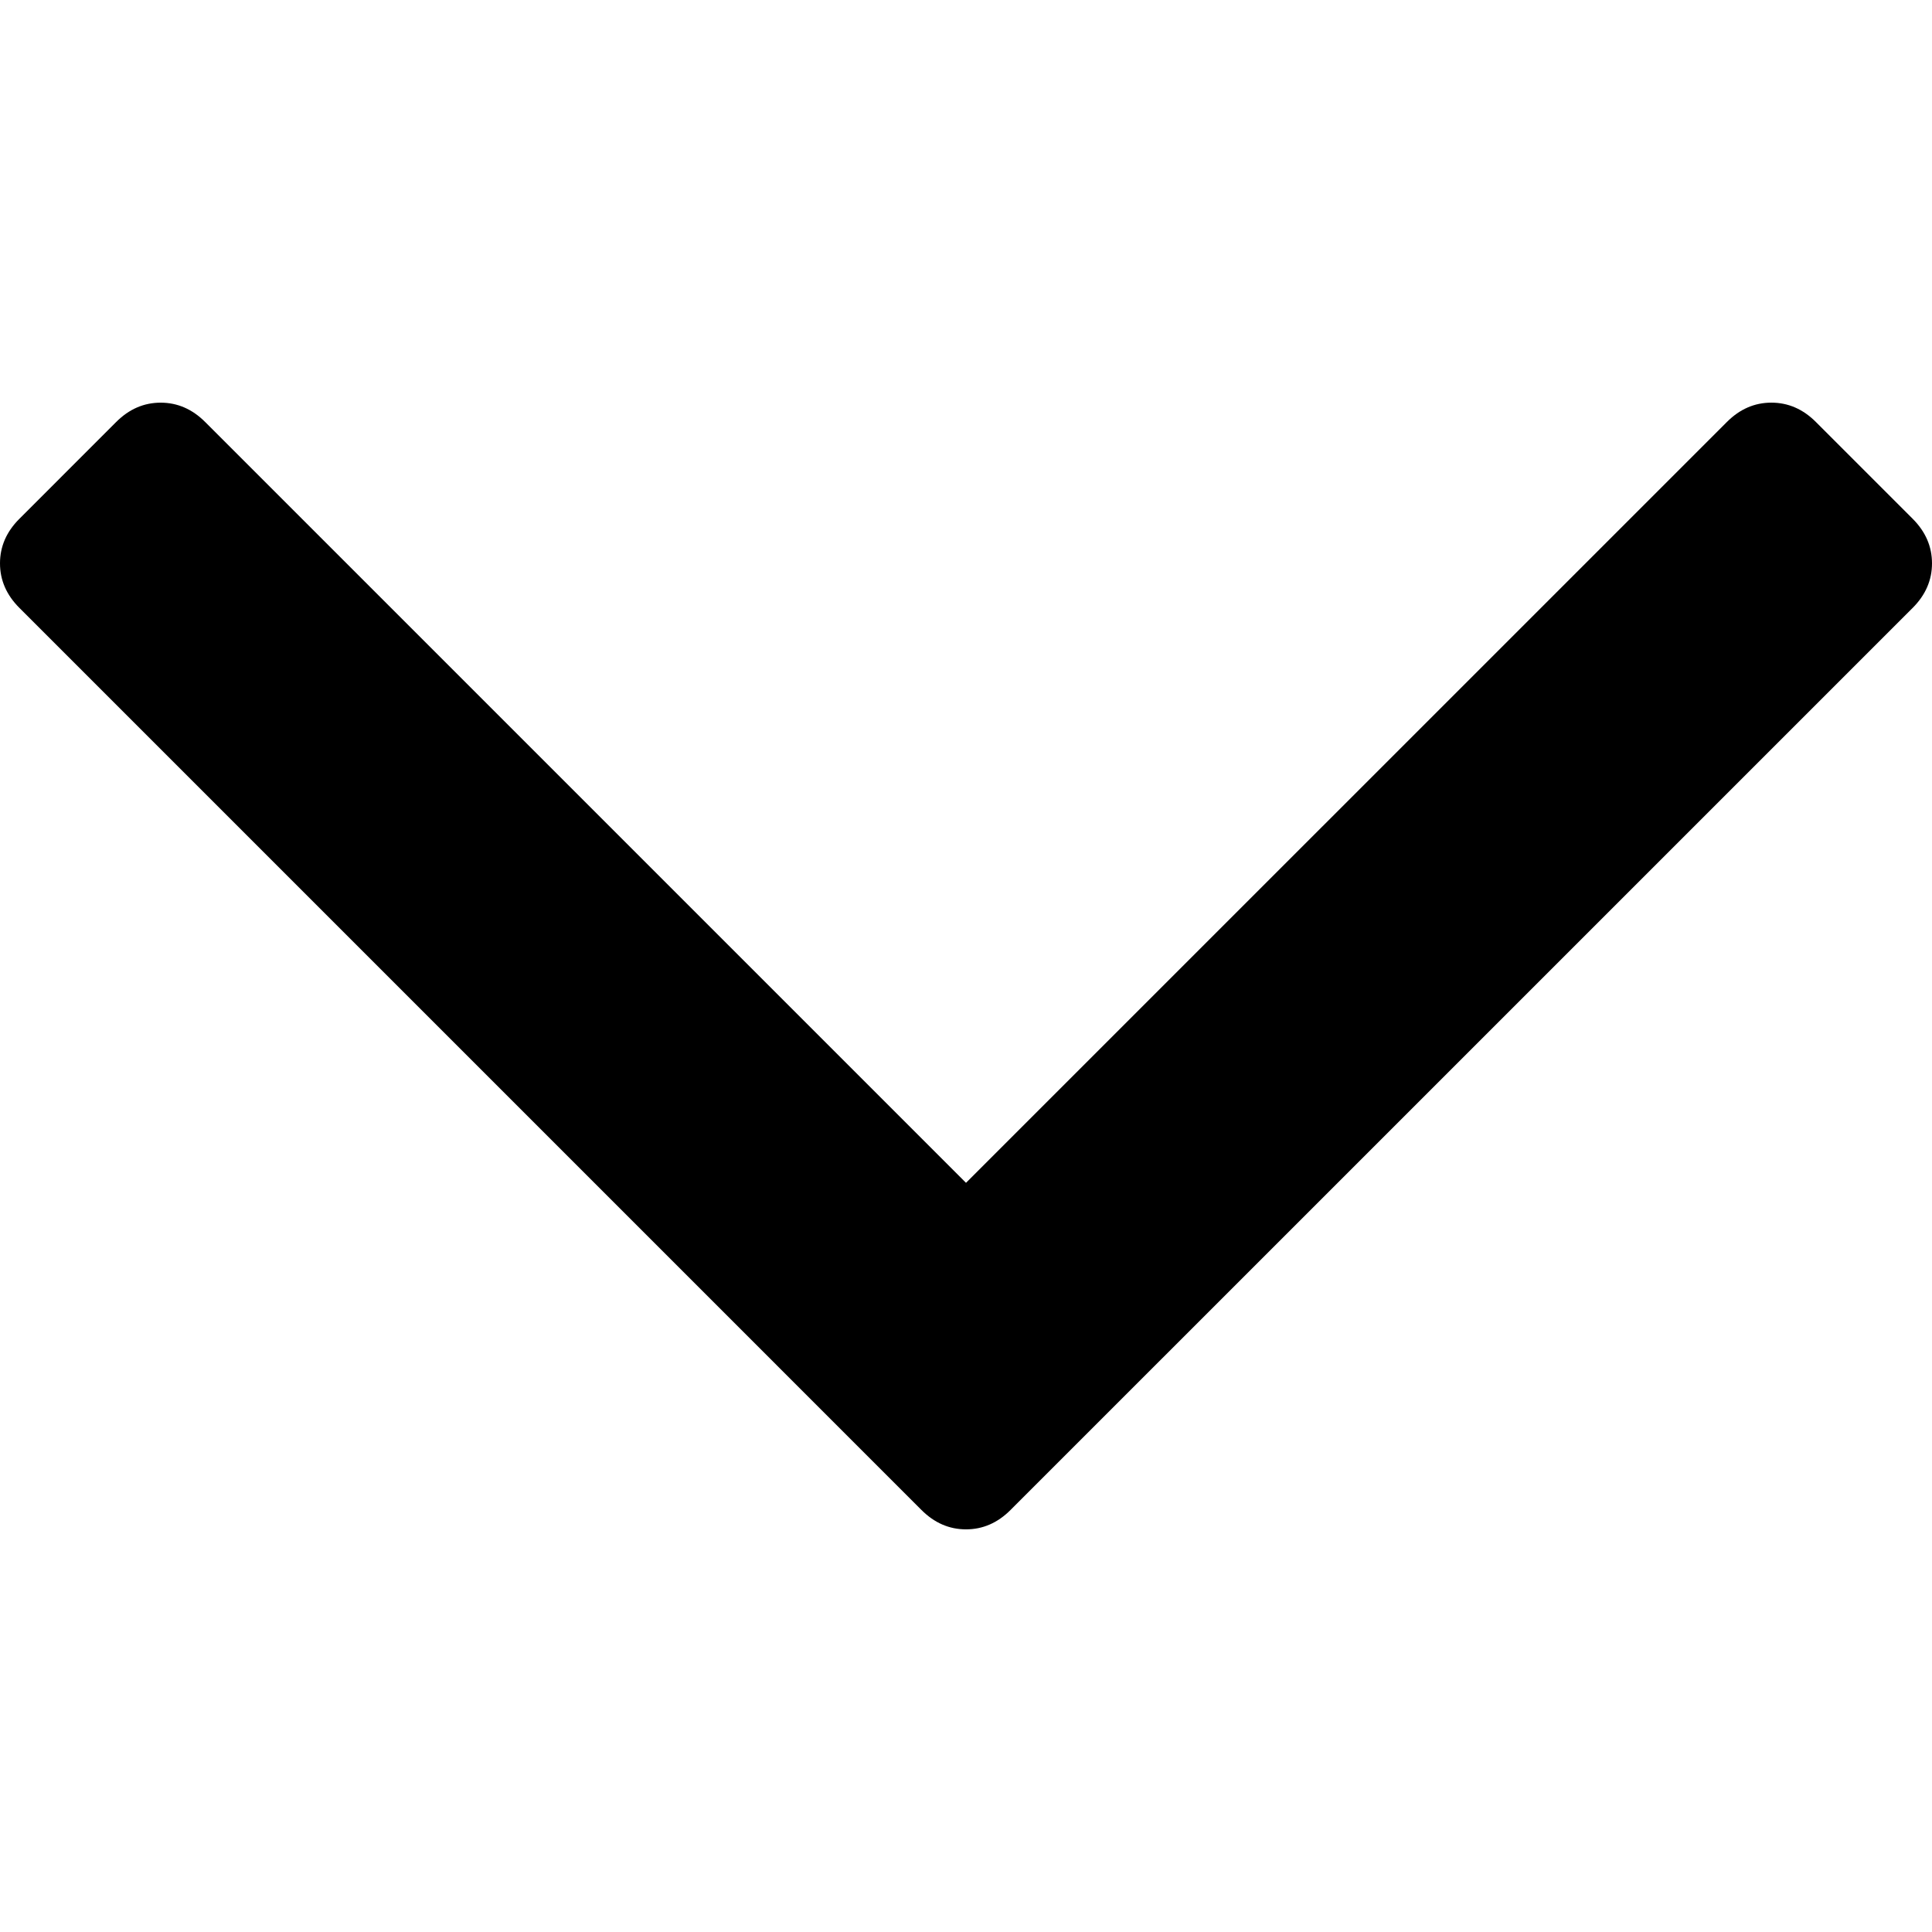
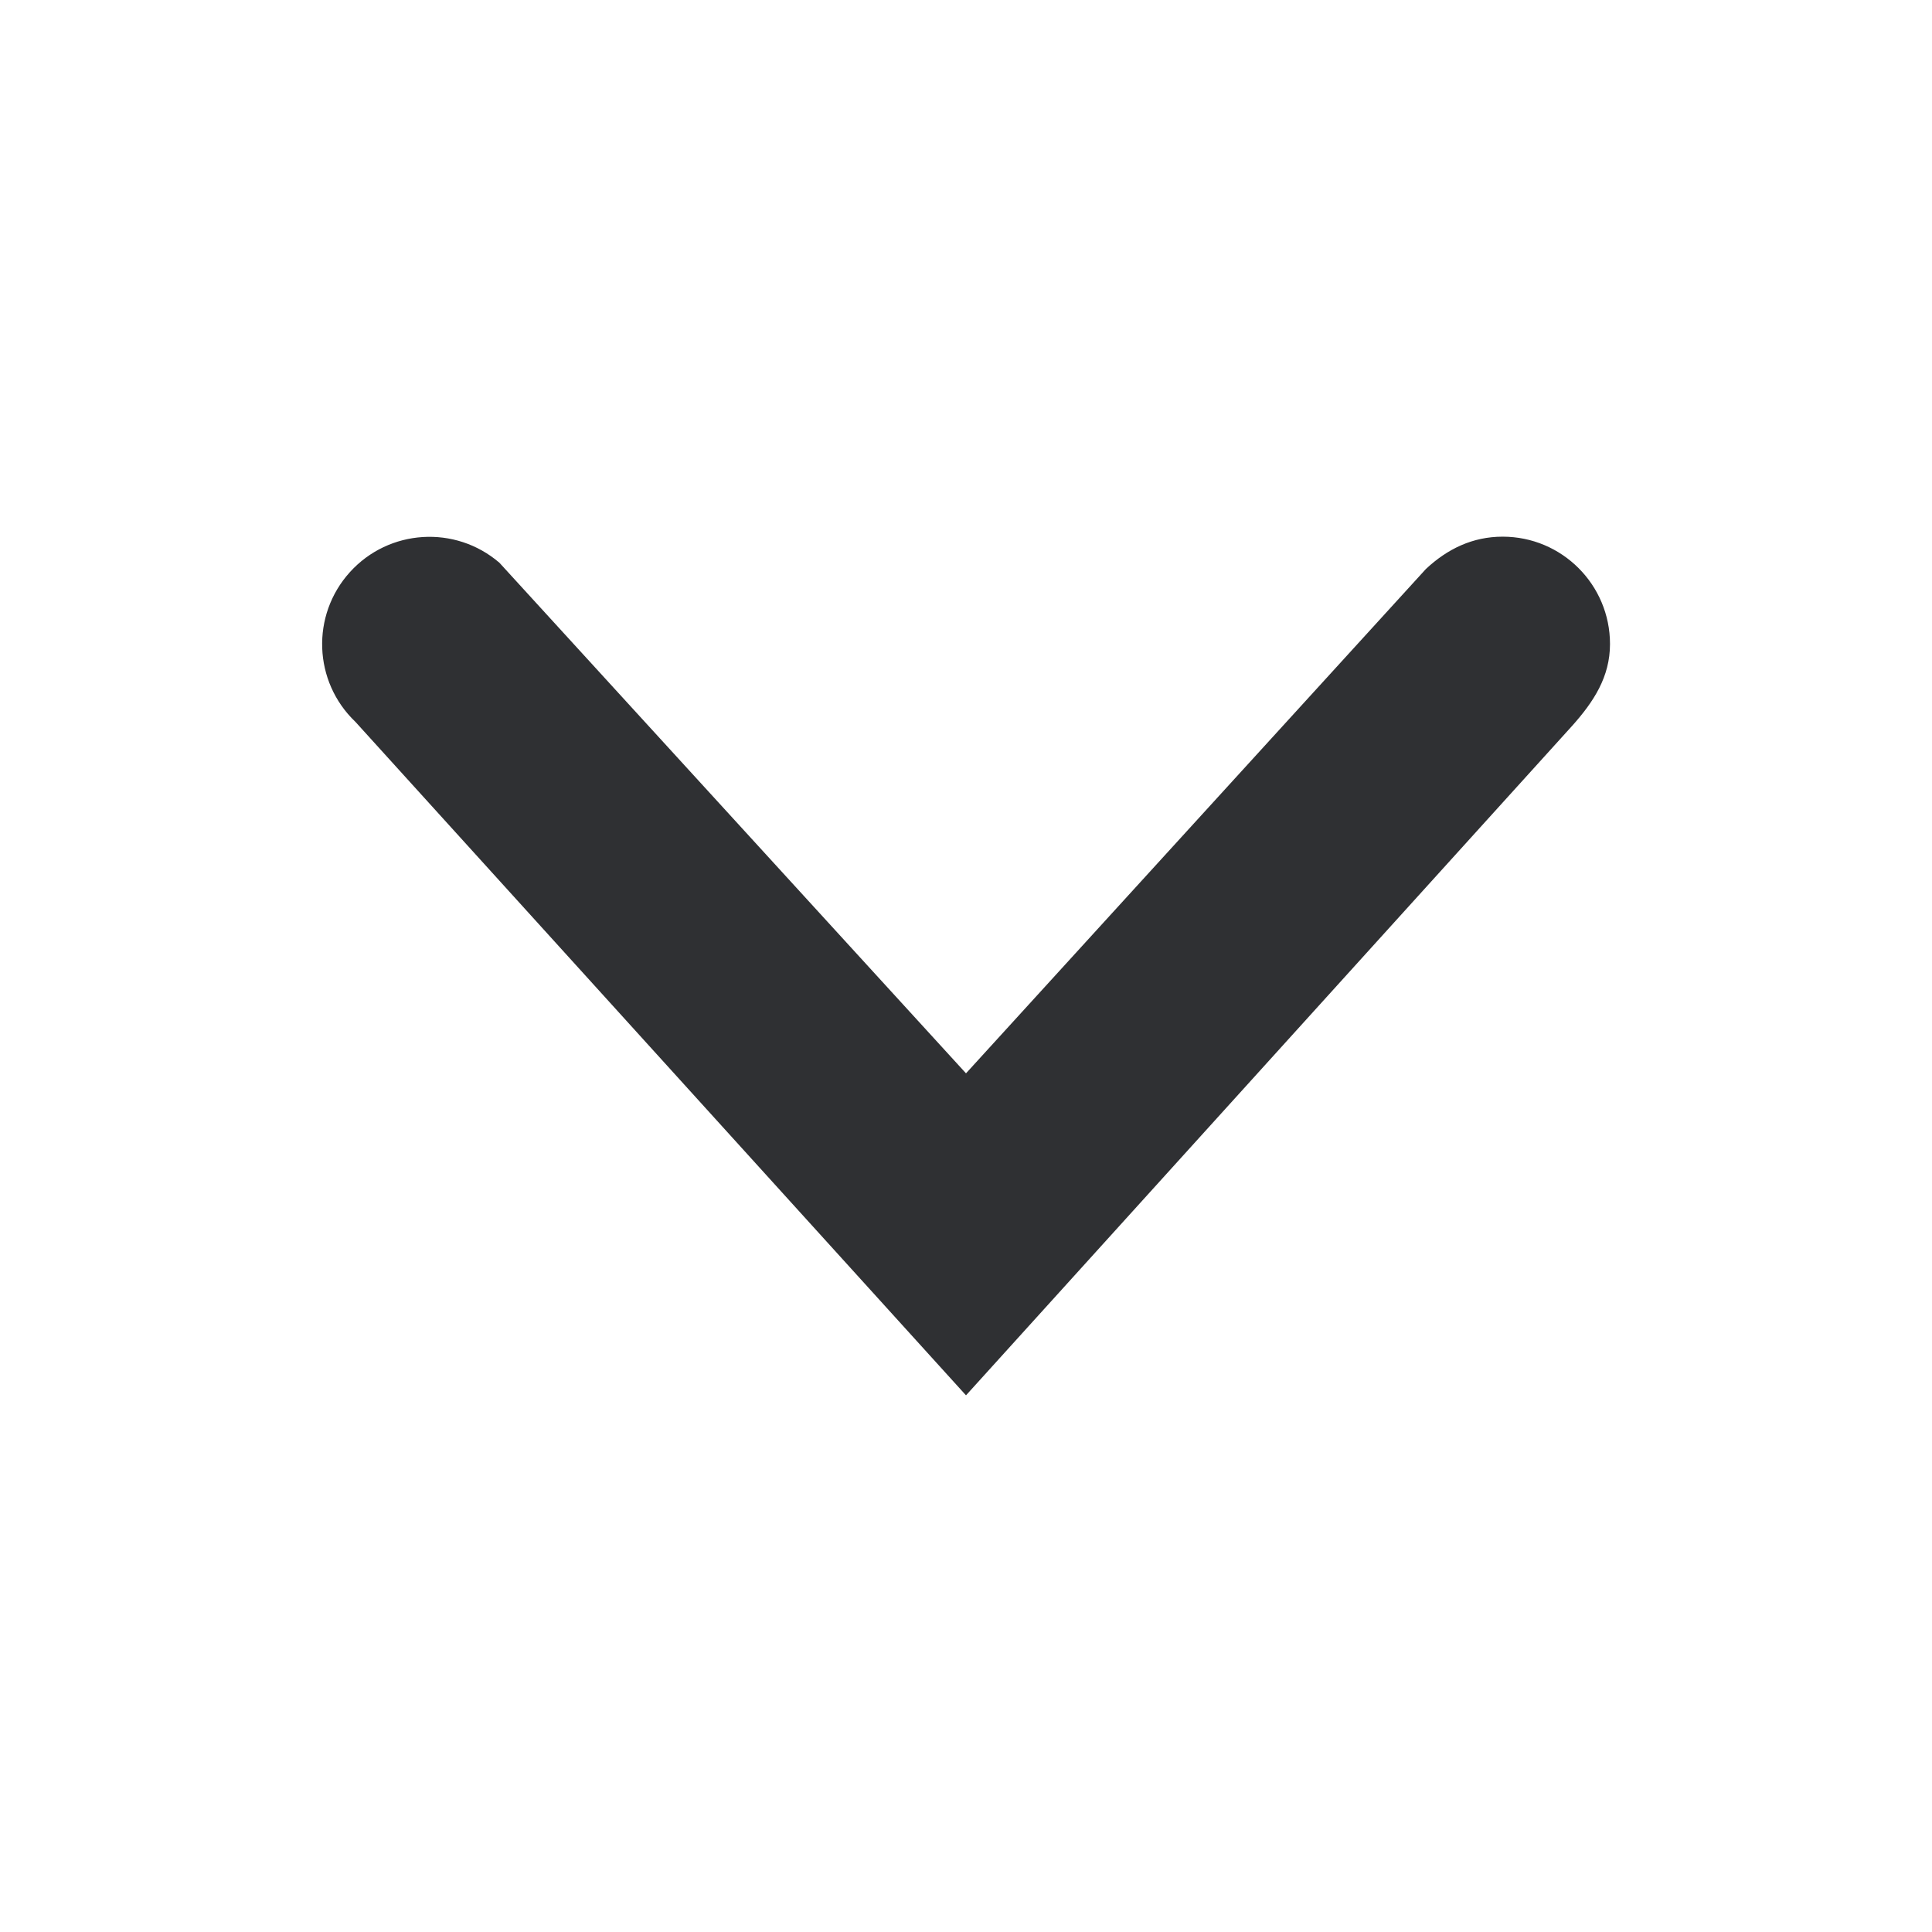
- <svg xmlns="http://www.w3.org/2000/svg" version="1.1" id="Capa_1" x="0px" y="0px" width="284.929px" height="284.929px" viewBox="0 0 284.929 284.929" style="enable-background:new 0 0 284.929 284.929;" xml:space="preserve">
-   <g>
-     <path d="M282.082,76.511l-14.274-14.273c-1.902-1.906-4.093-2.856-6.57-2.856c-2.471,0-4.661,0.95-6.563,2.856L142.466,174.441   L30.262,62.241c-1.903-1.906-4.093-2.856-6.567-2.856c-2.475,0-4.665,0.95-6.567,2.856L2.856,76.515C0.95,78.417,0,80.607,0,83.082   c0,2.473,0.953,4.663,2.856,6.565l133.043,133.046c1.902,1.903,4.093,2.854,6.567,2.854s4.661-0.951,6.562-2.854L282.082,89.647   c1.902-1.903,2.847-4.093,2.847-6.565C284.929,80.607,283.984,78.417,282.082,76.511z" />
-   </g>
-   <g>
- </g>
-   <g>
- </g>
-   <g>
- </g>
-   <g>
- </g>
-   <g>
- </g>
-   <g>
- </g>
-   <g>
- </g>
-   <g>
- </g>
-   <g>
- </g>
-   <g>
- </g>
-   <g>
- </g>
-   <g>
- </g>
-   <g>
- </g>
-   <g>
- </g>
-   <g>
- </g>
+ <svg xmlns="http://www.w3.org/2000/svg" fill="#2f3033" width="18" height="18" viewBox="0 0 18 18">
+   <path fill-rule="evenodd" d="M14.646 6.764L9 13 3.311 6.725a1 1 0 0 1 1.342-1.482L9 10l4.285-4.699c.2-.187.435-.301.715-.301a1 1 0 0 1 1 1c0 .306-.151.537-.354.764z" />
</svg>
